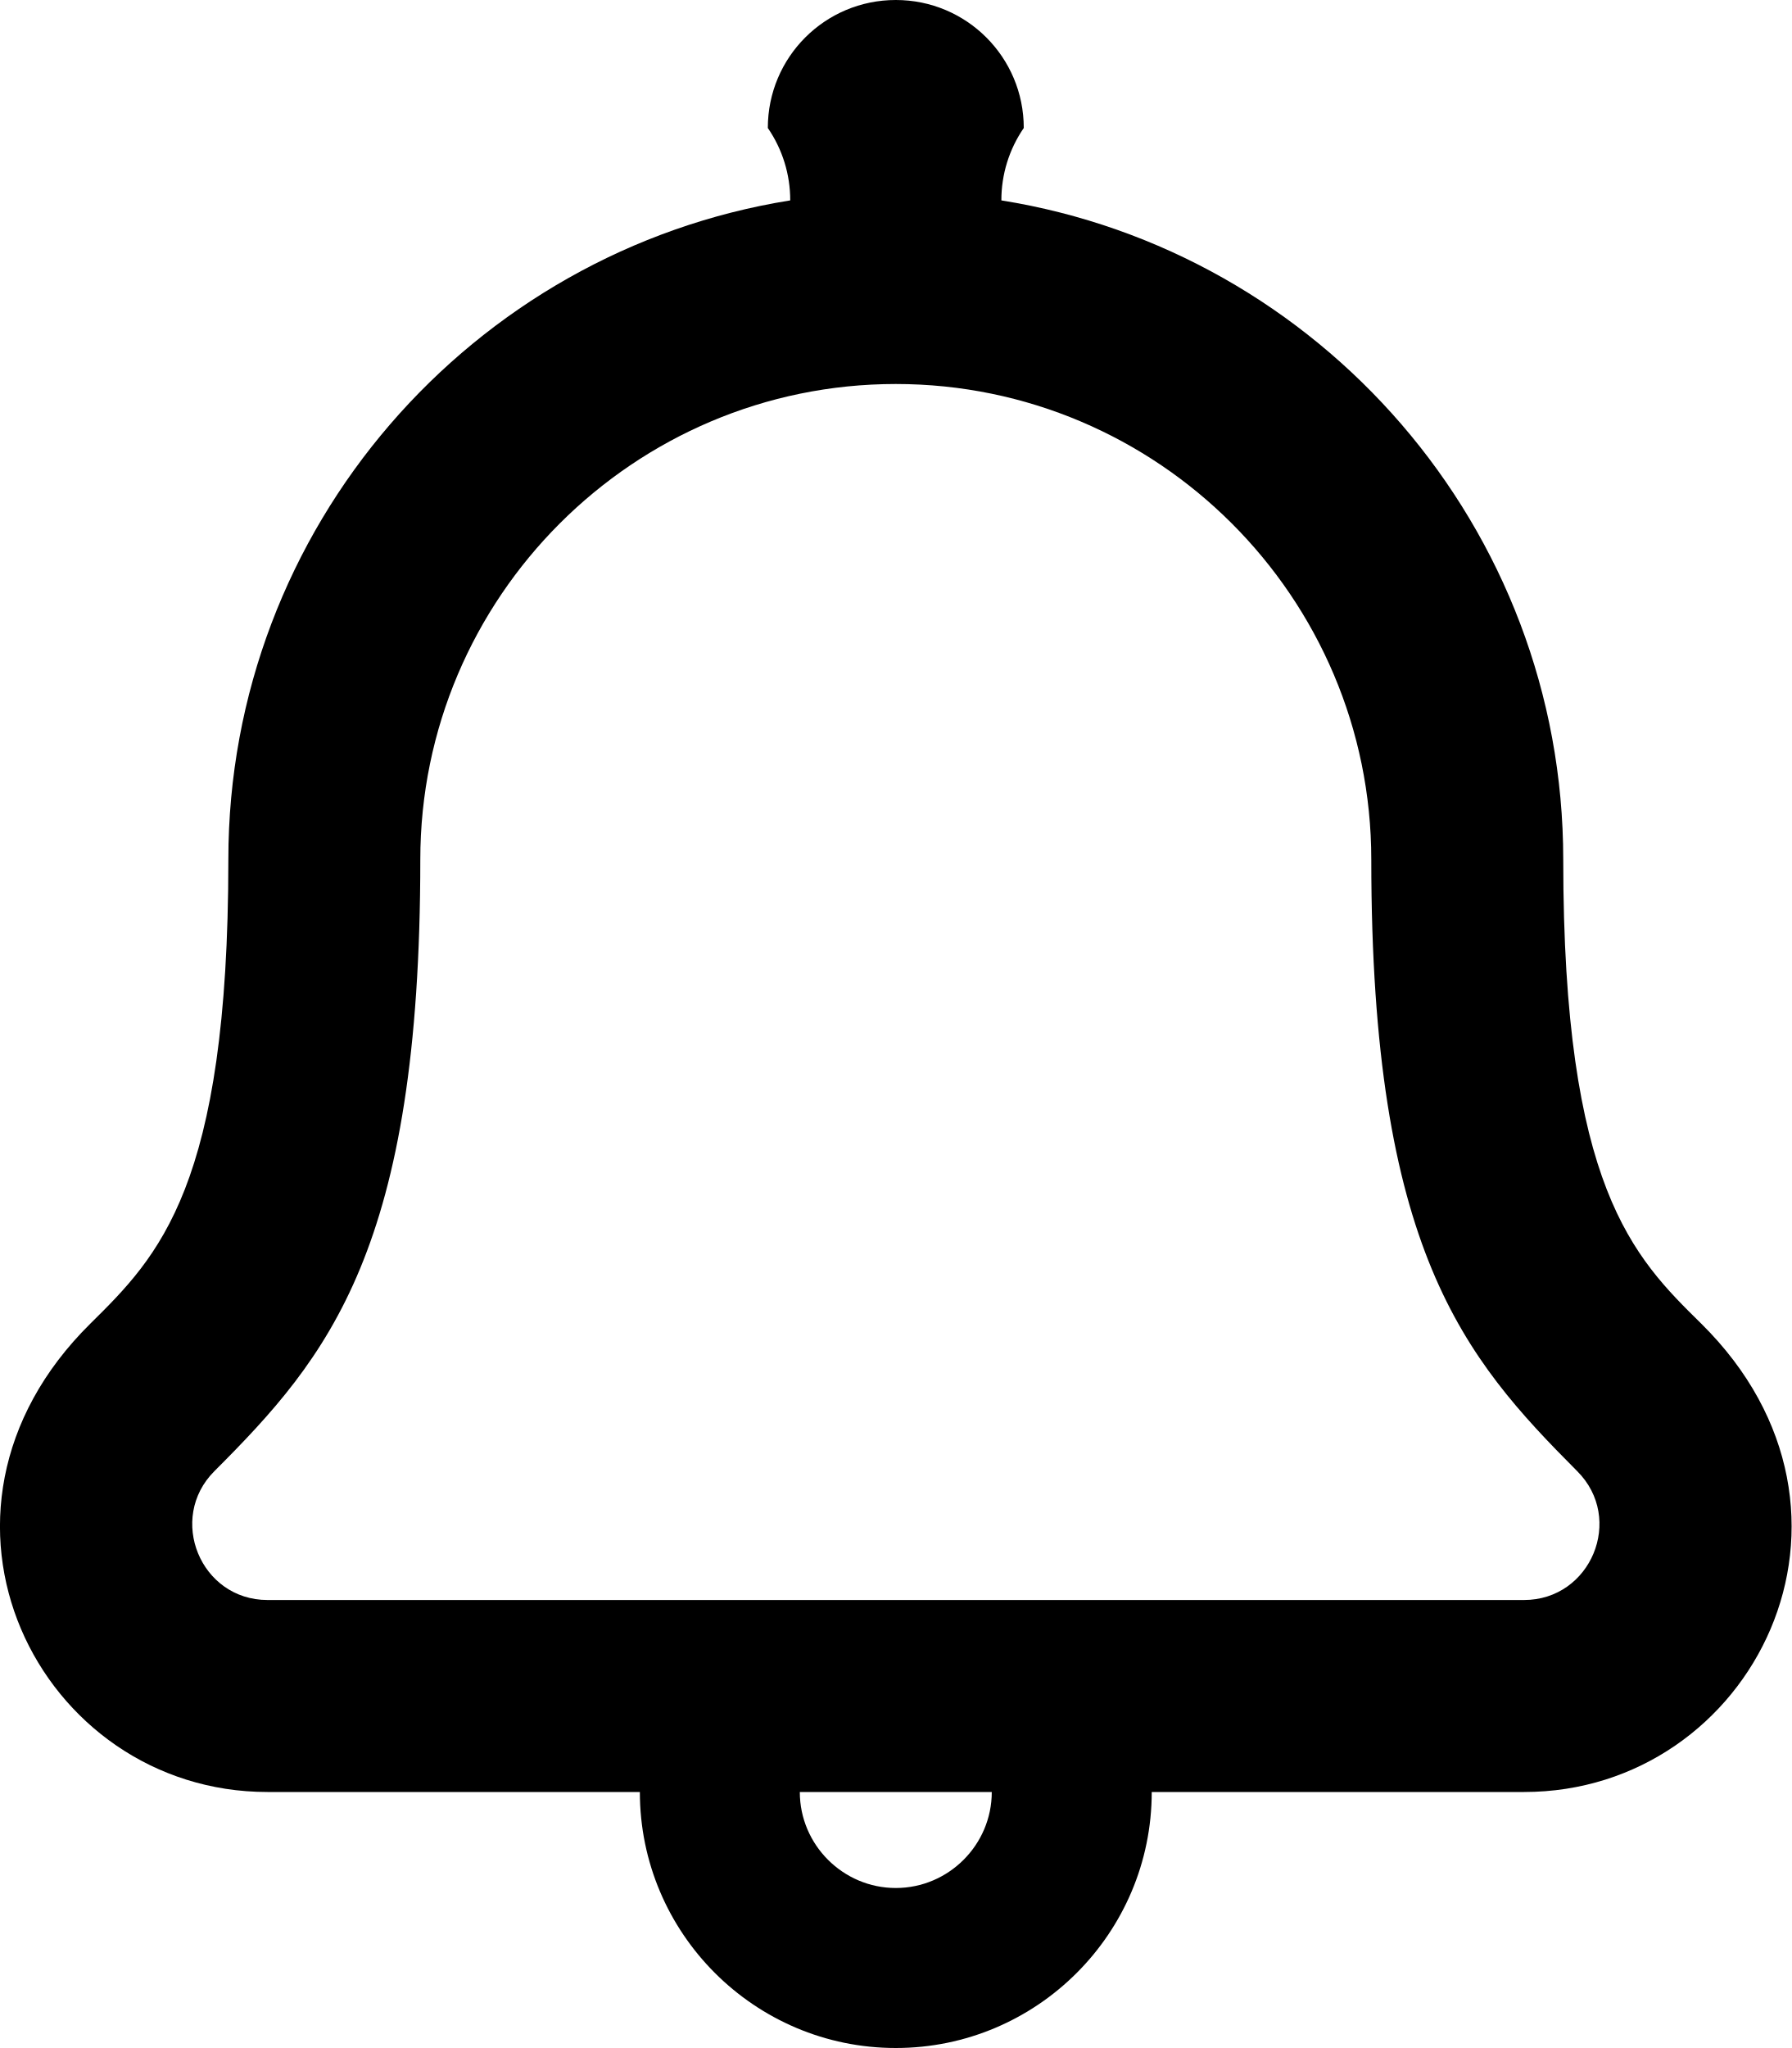
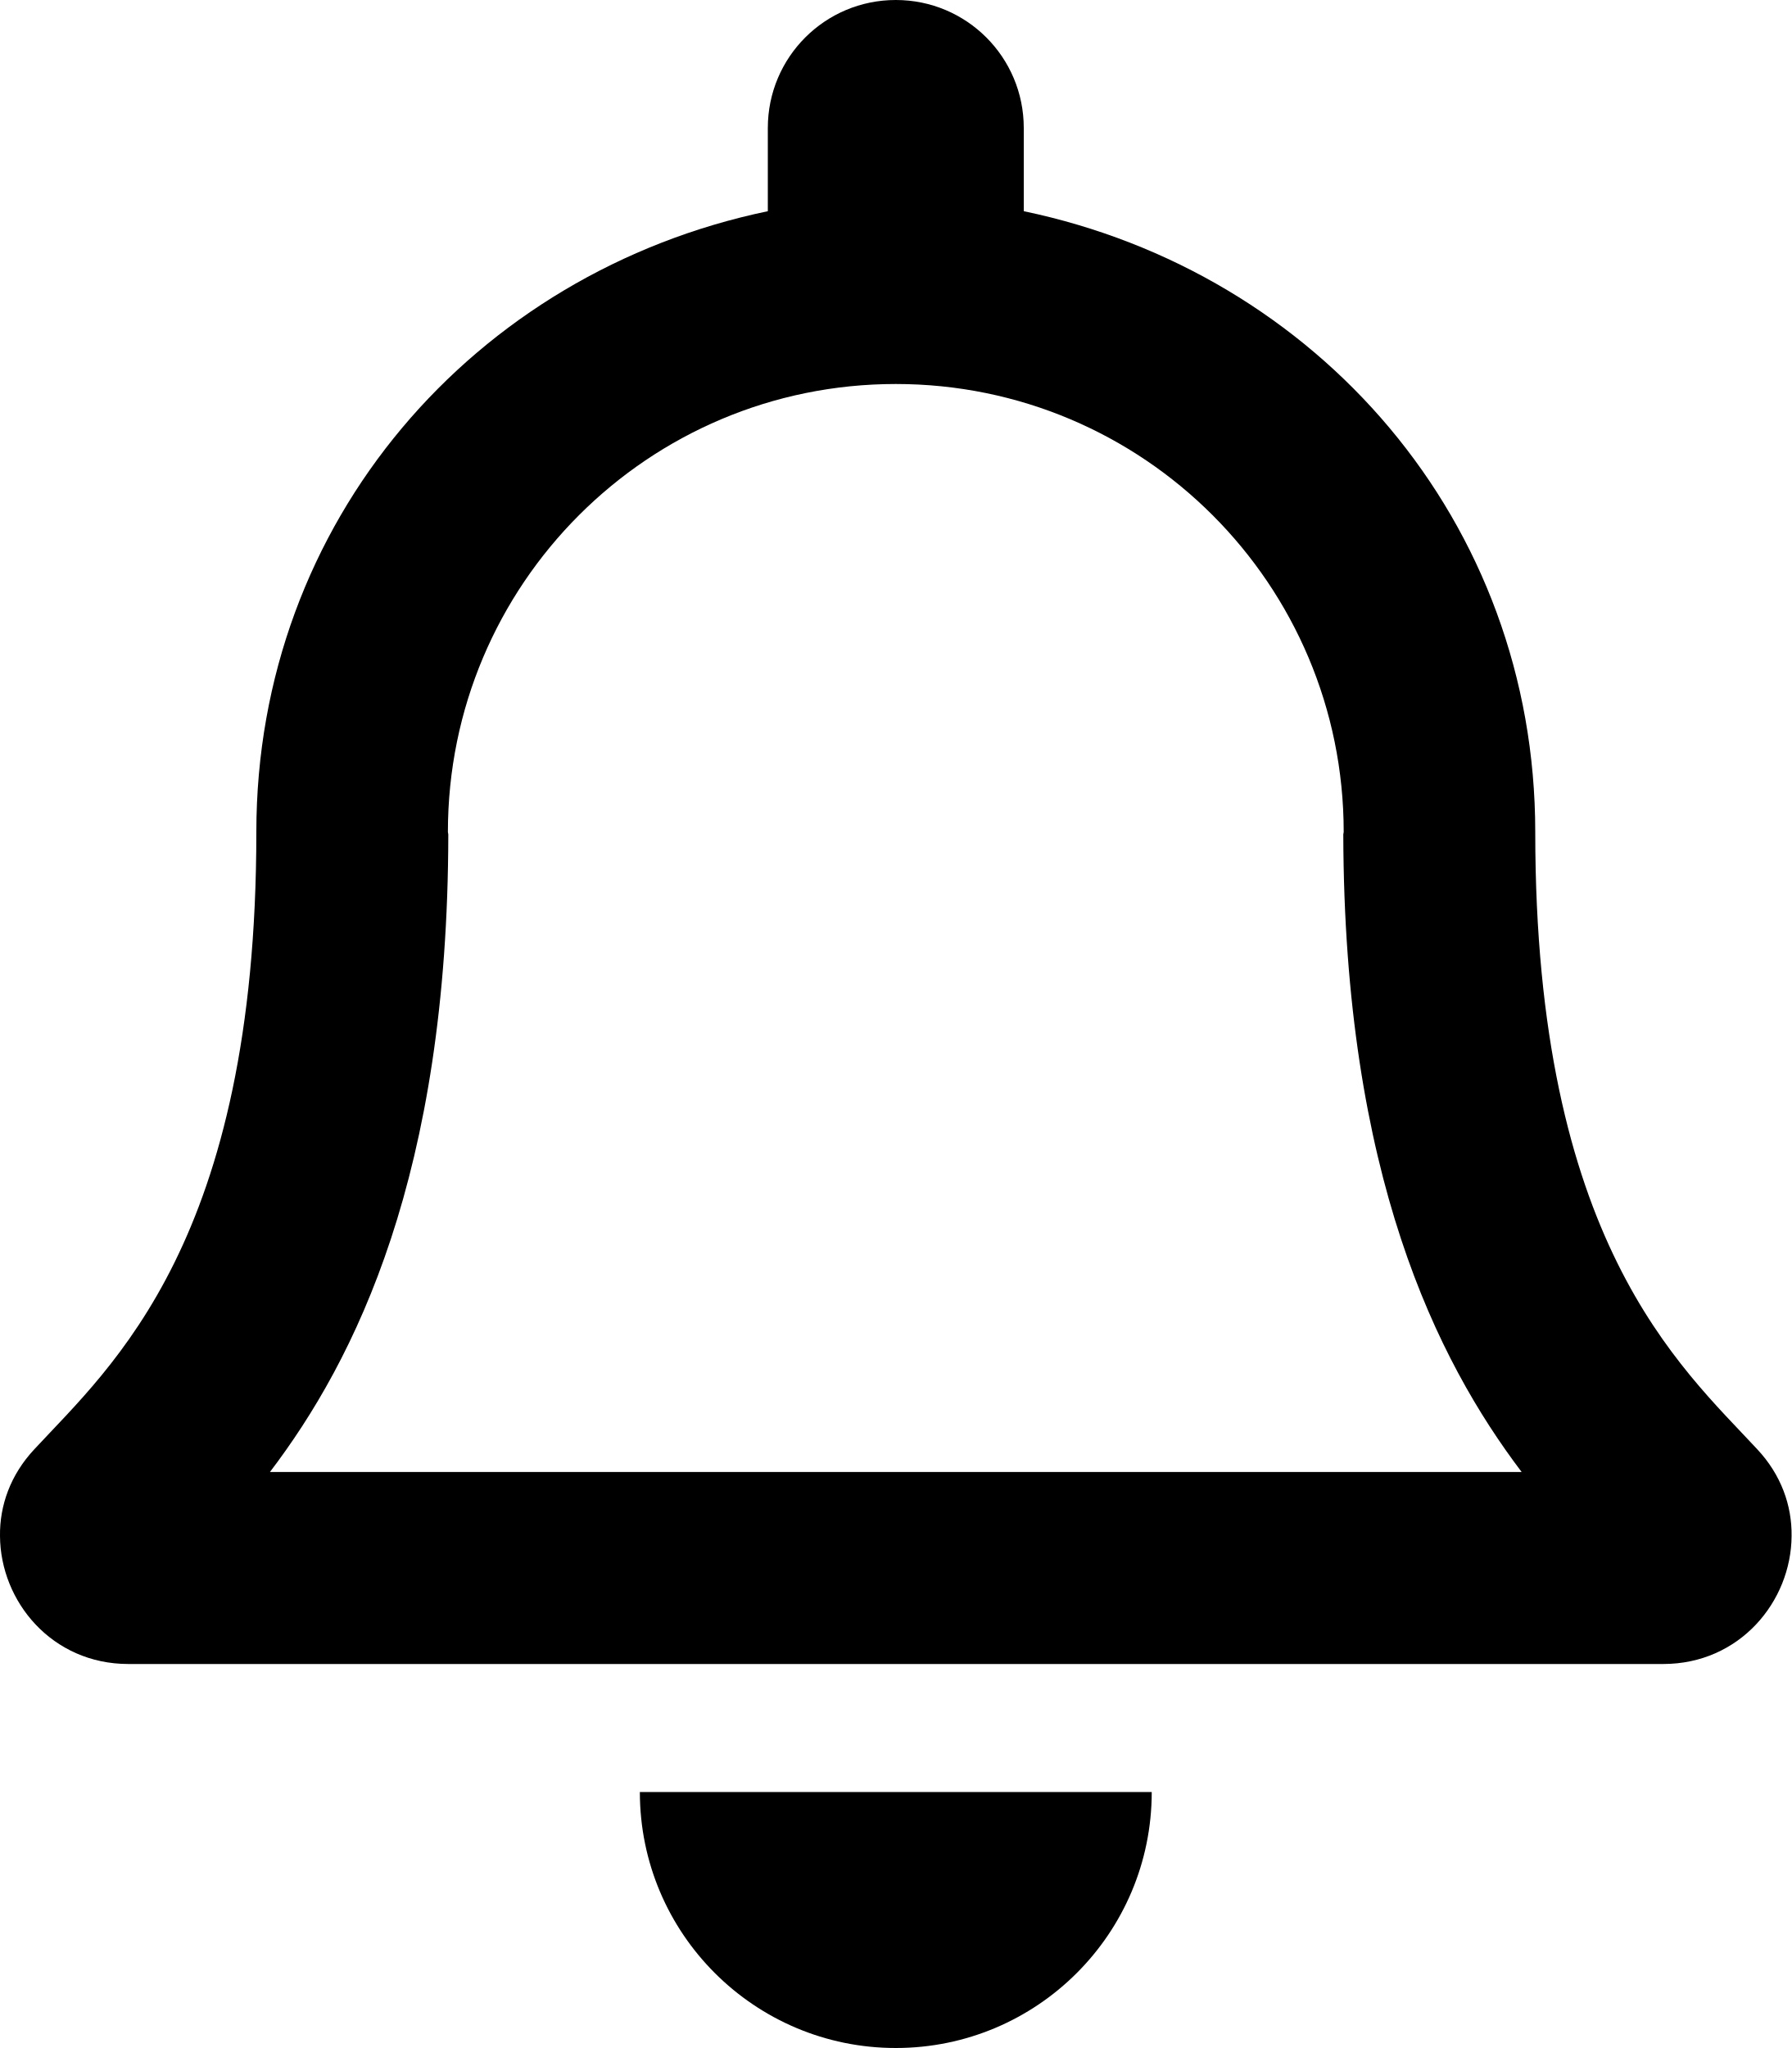
<svg xmlns="http://www.w3.org/2000/svg" width="100%" height="100%" viewBox="0 0 448 512">
-   <path fill="currentColor" d="M425.4 330.9C408.4 314.2 390.9 296.8 390.9 214.9 390.9 131.8 329.9 62.8 250.4 50.1A31.8-31.8 0 0 1 256 32C256 14.3 241.7 0 224 0S192 14.3 192 32A31.8-31.8 0 0 1 197.6 50.1C118.1 62.8 57.1 131.8 57.1 214.9 57.1 296.8 39.6 314.1 22.6 330.9-25.5 378.4 9.7 448 66.9 448H160C160 483.3 188.7 512 224 512 259.3 512 288 483.3 288 448H381.1C438.3 448 473.5 378.4 425.4 330.9zM224 472C210.8 472 200 461.2 200 448H248C248 461.2 237.2 472 224 472zM381.1 400H66.9C50.1 400 41.8 379.6 53.6 367.8 82.2 339.2 105.1 312.1 105.1 214.9 105.1 149.3 158.5 96 224 96S342.9 149.3 342.9 214.9C342.9 312.5 366.1 339.4 394.4 367.8 406.3 379.7 397.8 400 381.1 400z" />
+   <path fill="currentColor" d="M439.4 362.3C420.1 341.5 383.9 310.3 383.9 208 383.9 130.3 329.4 68.1 256 52.8V32C256 14.3 241.7 0 224 0S192 14.3 192 32V52.8C118.6 68.1 64.1 130.3 64.1 208 64.1 310.3 27.9 341.5 8.6 362.3 2.6 368.7-0.1 376.4 0 384 0.1 400.4 13 416 32.1 416H415.9C435 416 447.9 400.4 448 384 448.1 376.4 445.4 368.7 439.4 362.3zM67.5 368C88.8 340 112 293.7 112.1 208.6 112.1 208.4 112 208.2 112 208 112 146.1 162.1 96 224 96S336 146.1 336 208C336 208.2 335.9 208.4 335.9 208.6 336.1 293.7 359.3 340 380.5 368H67.5zM224 512C259.3 512 288 483.4 288 448H160C160 483.4 188.7 512 224 512z" />
</svg>
